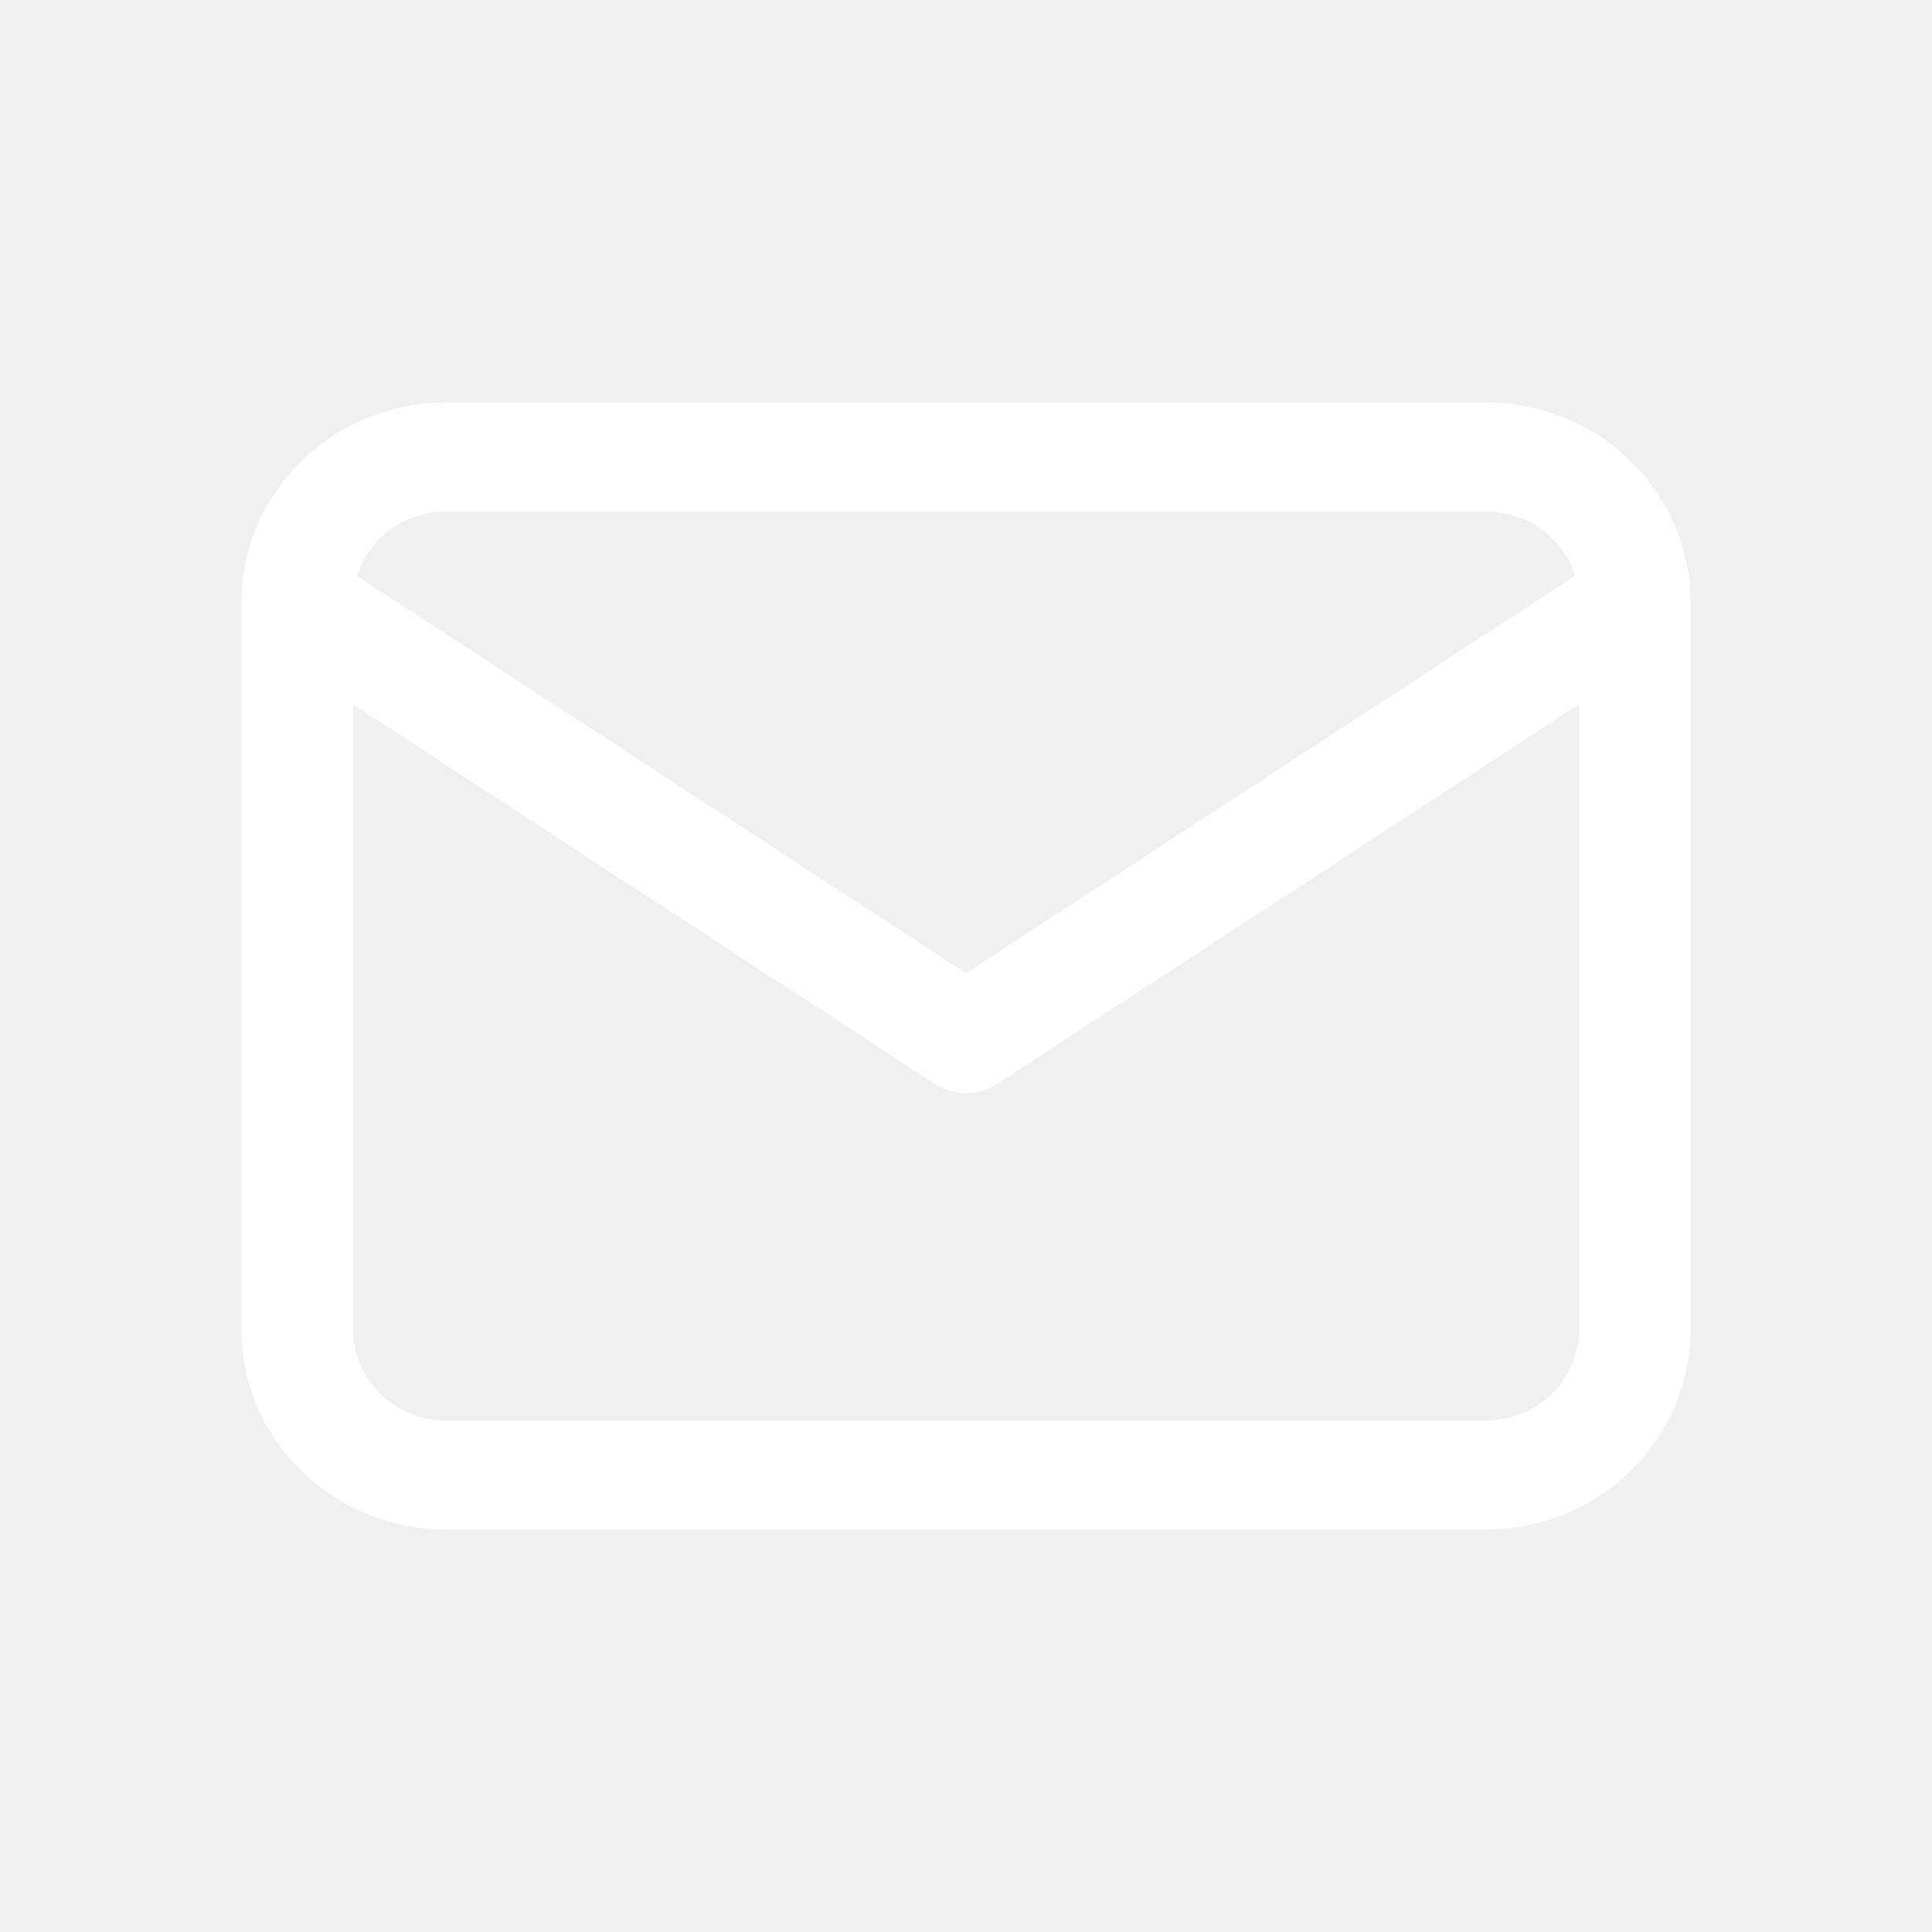
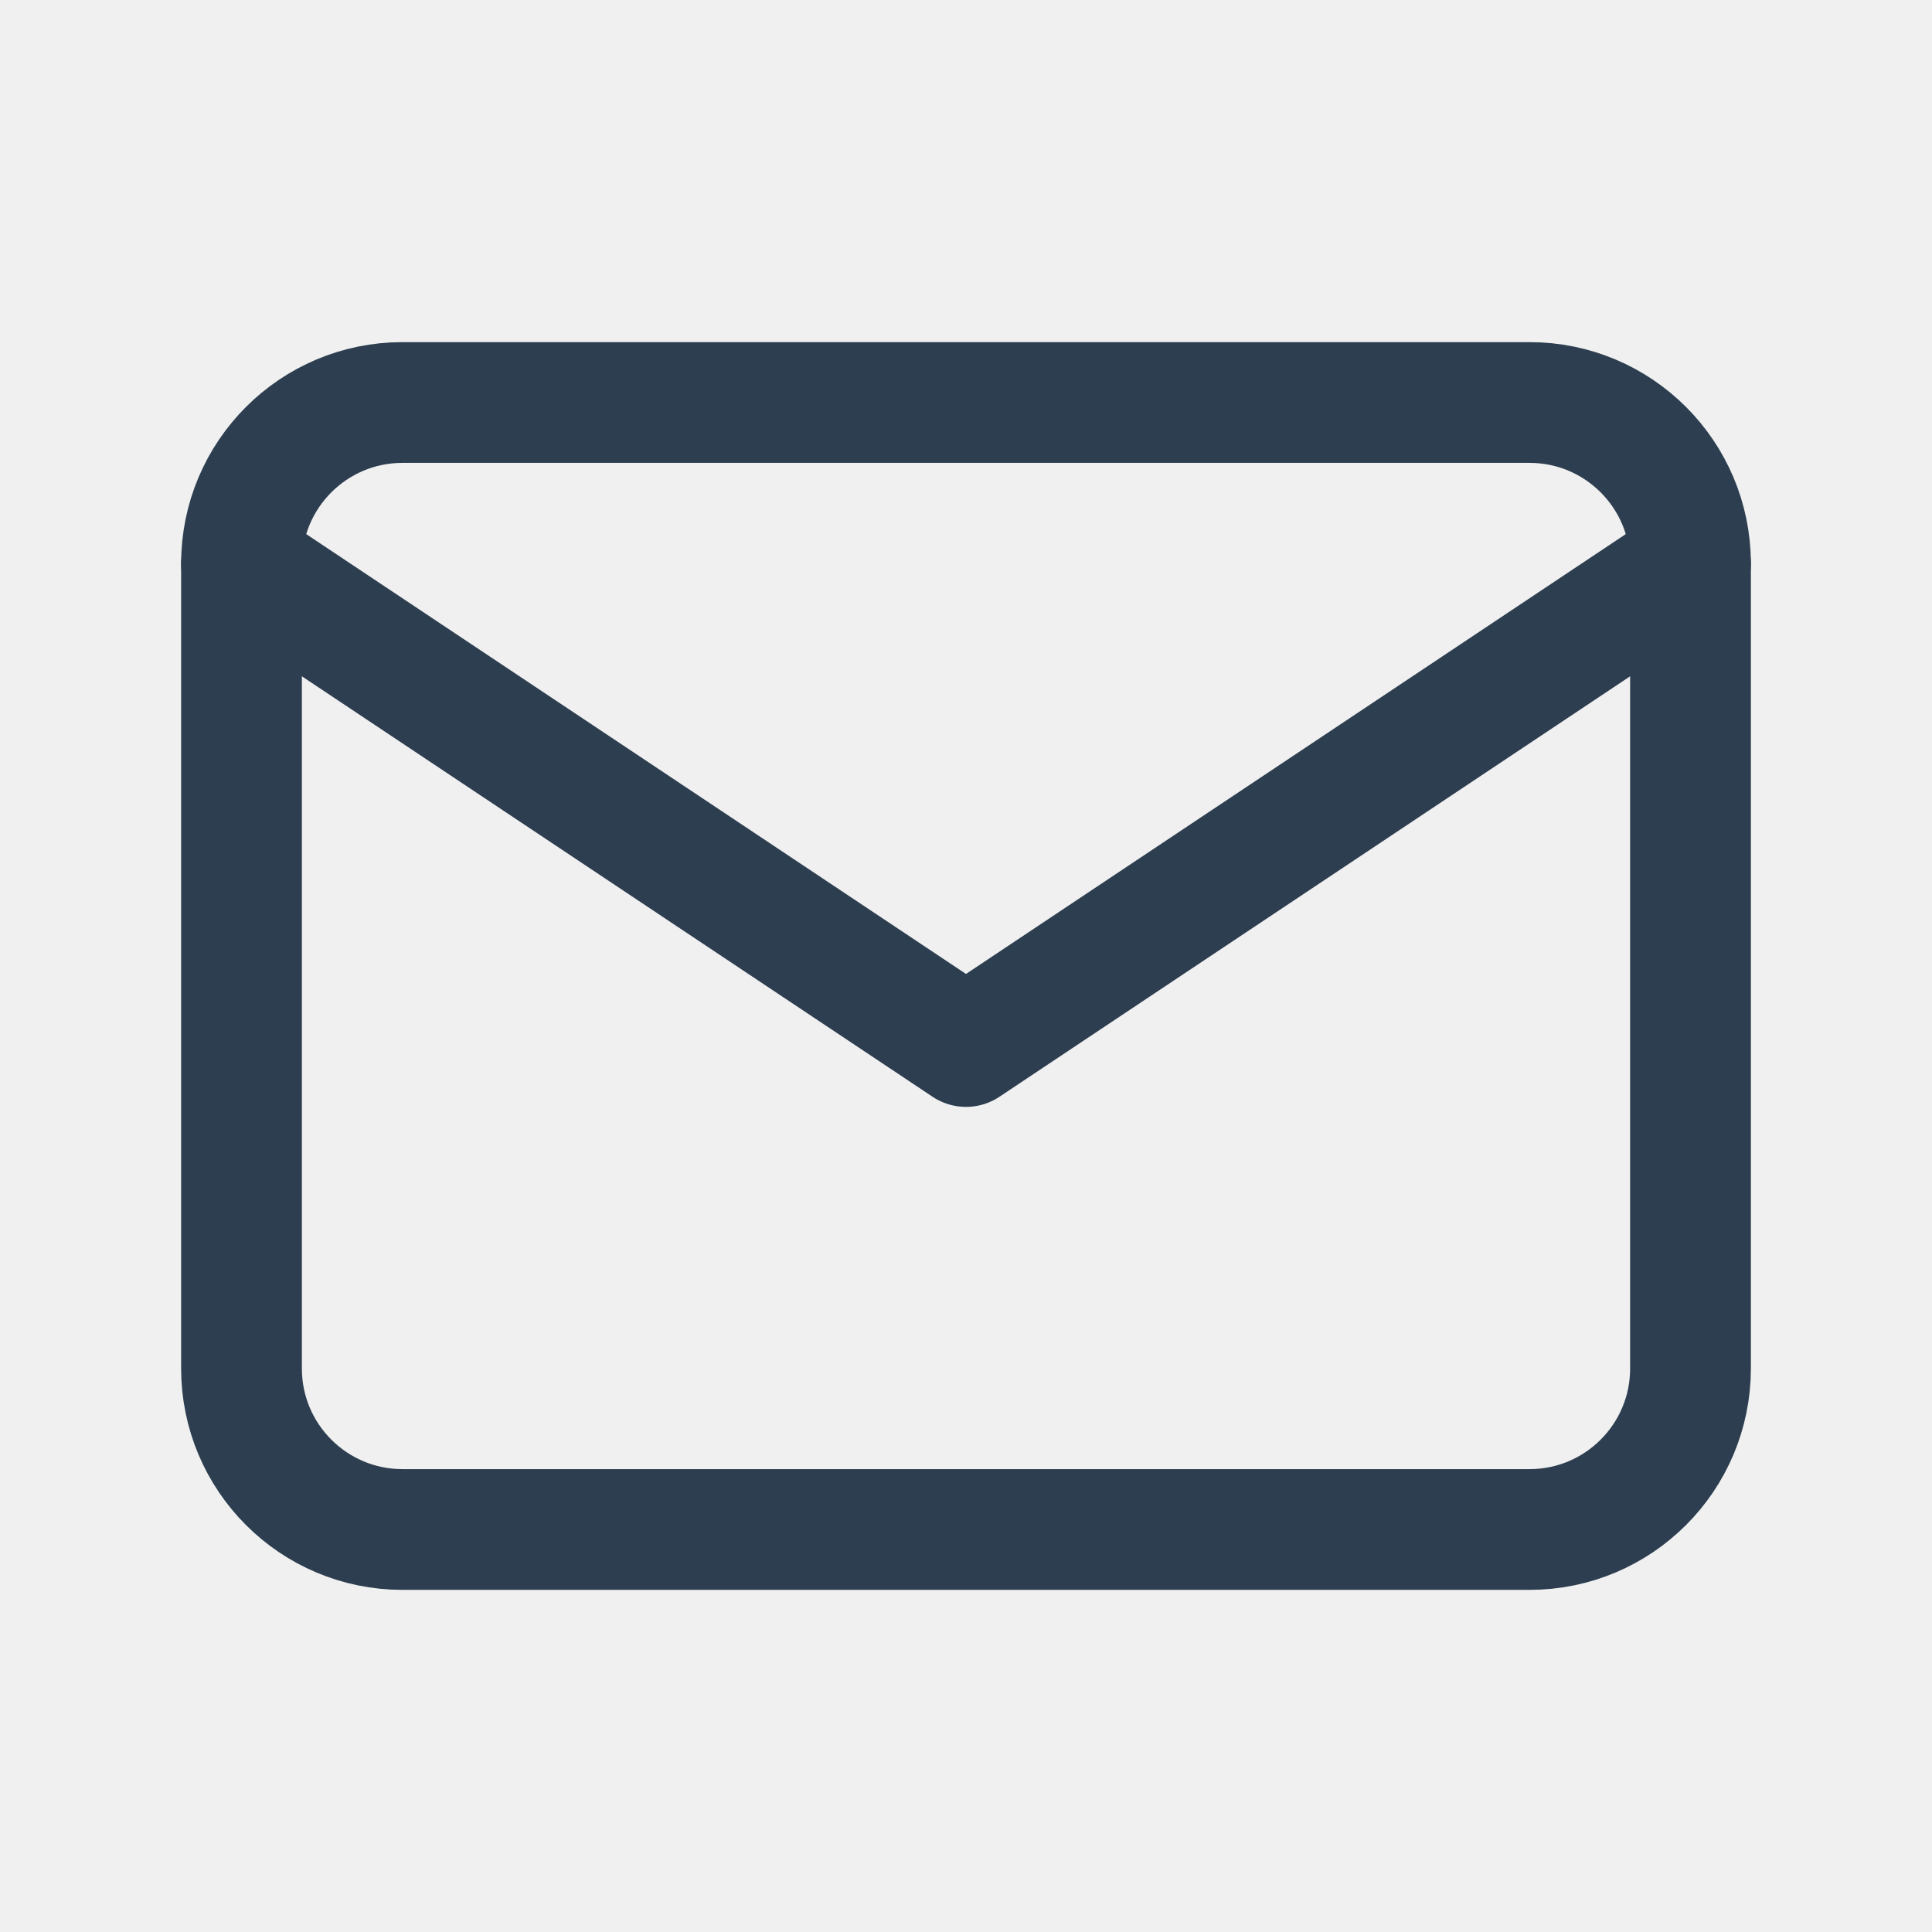
- <svg xmlns="http://www.w3.org/2000/svg" width="24" height="24" viewBox="0 0 24 24" fill="none">
-   <path fill-rule="evenodd" clip-rule="evenodd" d="M4.435 7.154L12 12.089L19.565 7.154C19.421 6.691 18.982 6.355 18.462 6.355H5.538C5.019 6.355 4.579 6.691 4.435 7.154ZM19.615 8.75L12.384 13.467C12.152 13.619 11.848 13.619 11.616 13.467L4.385 8.75V16.516C4.385 17.14 4.901 17.645 5.538 17.645H18.462C19.099 17.645 19.615 17.14 19.615 16.516V8.75ZM3 7.484C3 6.112 4.137 5 5.538 5H18.462C19.863 5 21 6.112 21 7.484V16.516C21 17.888 19.863 19 18.462 19H5.538C4.137 19 3 17.888 3 16.516V7.484Z" fill="white" />
+ <svg xmlns="http://www.w3.org/2000/svg" class="icon icon-tabler icon-tabler-mail" width="44" height="44" viewBox="0 0 24 24" stroke-width="1.5" stroke="#2c3e50" fill="none" stroke-linecap="round" stroke-linejoin="round">
+   <path stroke="none" d="M0 0h24v24H0z" fill="none" />
+   <rect x="3" y="5" width="18" height="14" rx="2" />
+   <polyline points="3 7 12 13 21 7" />
</svg>
